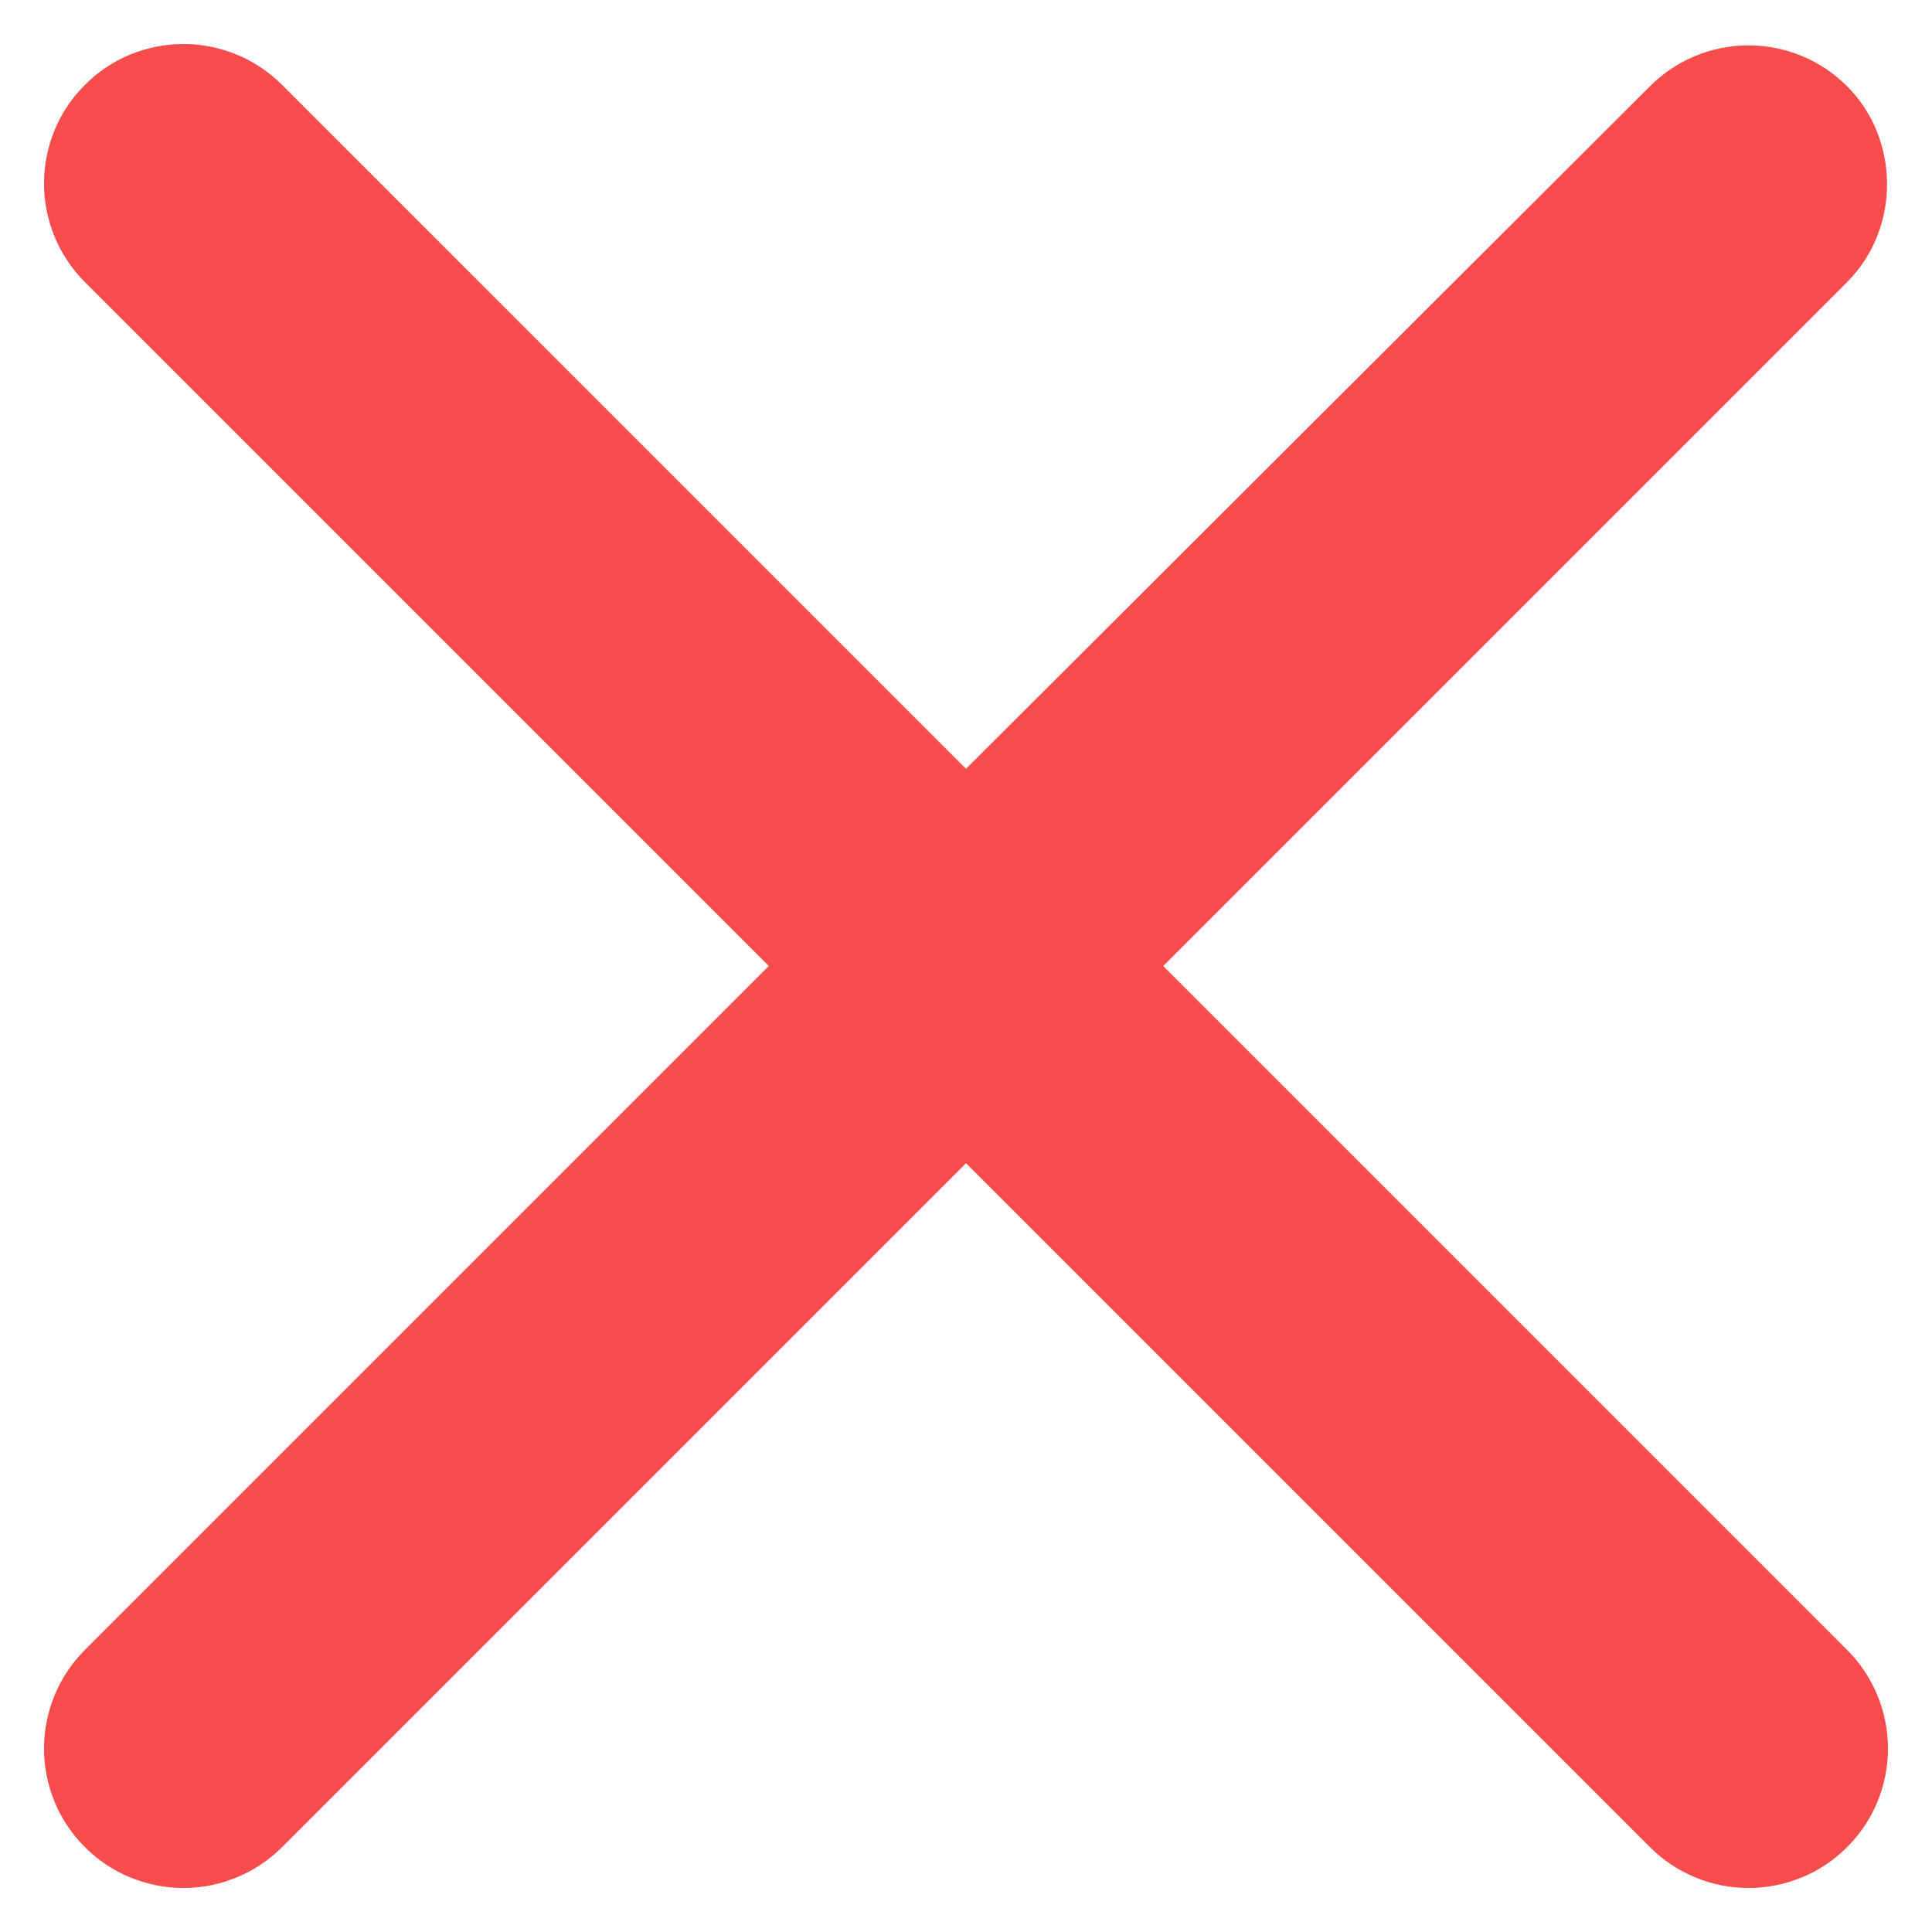
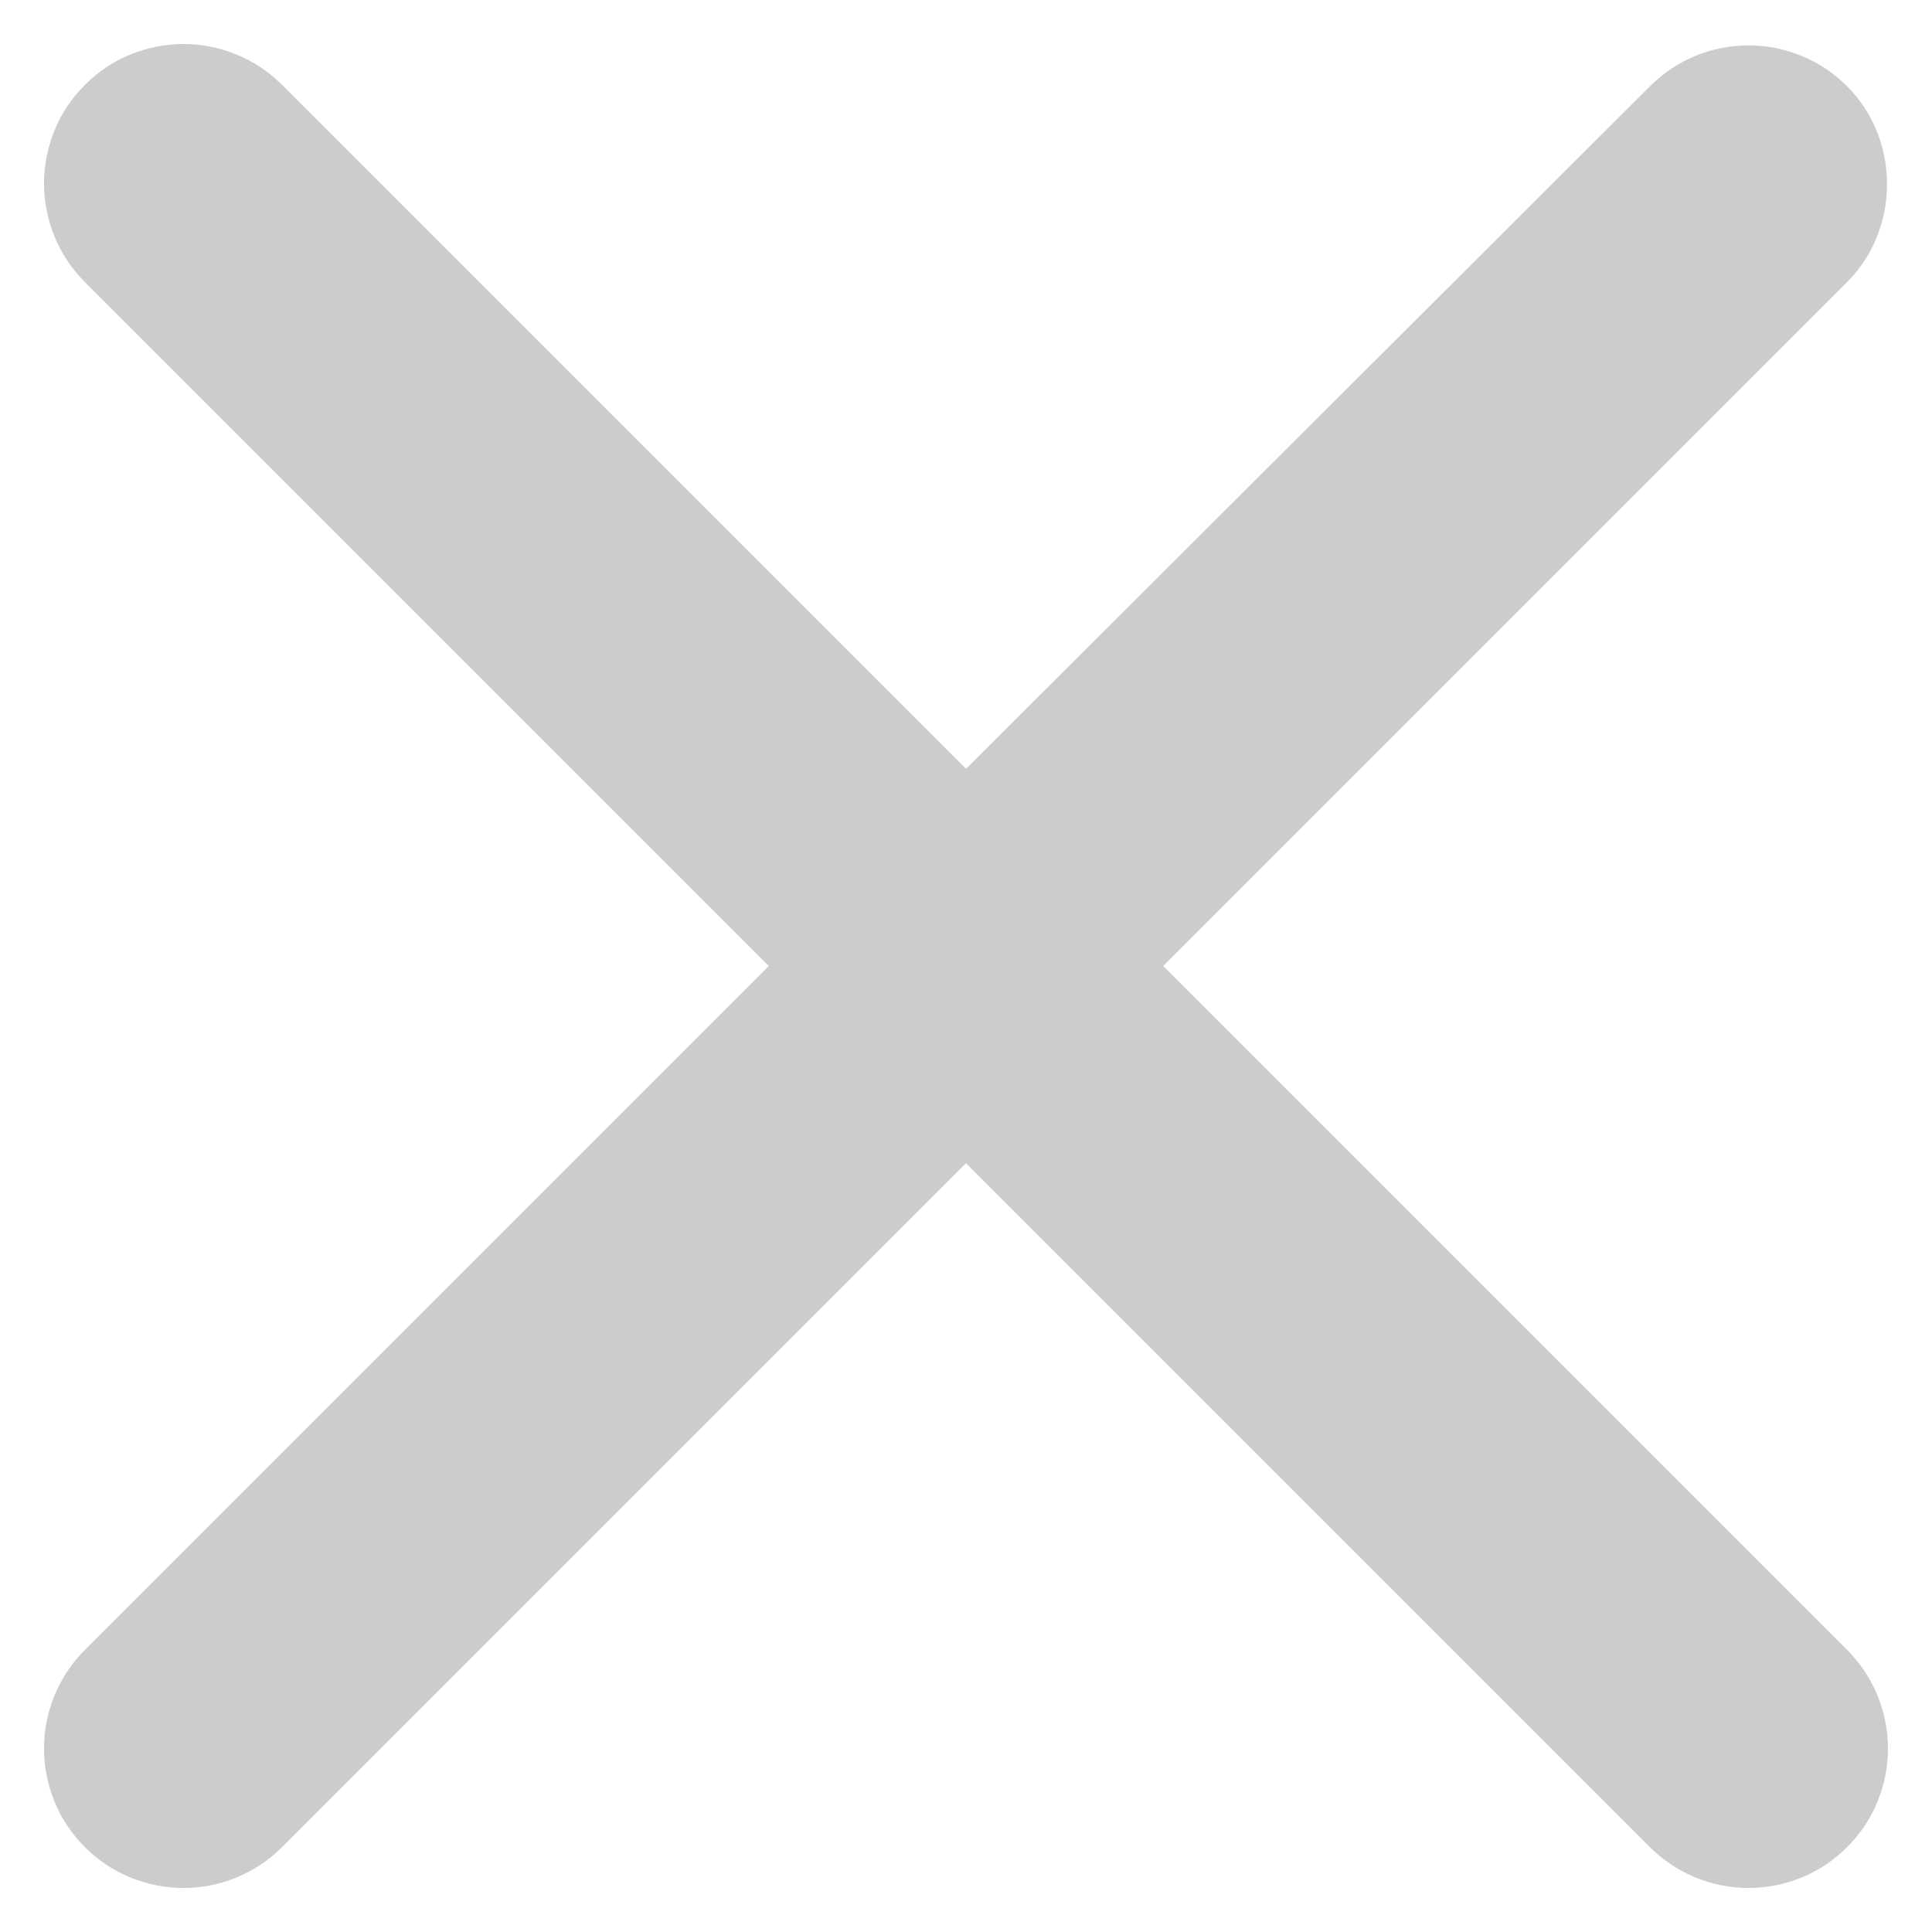
<svg xmlns="http://www.w3.org/2000/svg" width="18" height="18" viewBox="0 0 18 18" fill="none">
-   <path d="M17.209 0.804C17.089 0.683 16.946 0.587 16.788 0.522C16.63 0.456 16.462 0.423 16.291 0.423C16.12 0.423 15.951 0.456 15.793 0.522C15.636 0.587 15.493 0.683 15.372 0.804L9 7.163L2.628 0.791C2.507 0.67 2.364 0.574 2.206 0.509C2.049 0.444 1.88 0.41 1.709 0.41C1.539 0.41 1.37 0.444 1.212 0.509C1.054 0.574 0.911 0.67 0.791 0.791C0.67 0.911 0.574 1.054 0.509 1.212C0.444 1.37 0.41 1.539 0.41 1.709C0.41 1.88 0.444 2.049 0.509 2.206C0.574 2.364 0.67 2.507 0.791 2.628L7.163 9L0.791 15.372C0.67 15.493 0.574 15.636 0.509 15.794C0.444 15.951 0.41 16.12 0.41 16.291C0.41 16.461 0.444 16.63 0.509 16.788C0.574 16.946 0.67 17.089 0.791 17.209C0.911 17.33 1.054 17.426 1.212 17.491C1.37 17.556 1.539 17.59 1.709 17.59C1.88 17.59 2.049 17.556 2.206 17.491C2.364 17.426 2.507 17.33 2.628 17.209L9 10.837L15.372 17.209C15.493 17.33 15.636 17.426 15.794 17.491C15.951 17.556 16.12 17.59 16.291 17.59C16.461 17.59 16.63 17.556 16.788 17.491C16.946 17.426 17.089 17.33 17.209 17.209C17.33 17.089 17.426 16.946 17.491 16.788C17.556 16.63 17.59 16.461 17.59 16.291C17.59 16.12 17.556 15.951 17.491 15.794C17.426 15.636 17.33 15.493 17.209 15.372L10.837 9L17.209 2.628C17.705 2.133 17.705 1.299 17.209 0.804Z" fill="#F64C4C" />
+   <path d="M17.209 0.804C17.089 0.683 16.946 0.587 16.788 0.522C16.63 0.456 16.462 0.423 16.291 0.423C16.12 0.423 15.951 0.456 15.793 0.522C15.636 0.587 15.493 0.683 15.372 0.804L9 7.163L2.628 0.791C2.507 0.67 2.364 0.574 2.206 0.509C2.049 0.444 1.88 0.41 1.709 0.41C1.539 0.41 1.37 0.444 1.212 0.509C1.054 0.574 0.911 0.67 0.791 0.791C0.67 0.911 0.574 1.054 0.509 1.212C0.444 1.37 0.41 1.539 0.41 1.709C0.41 1.88 0.444 2.049 0.509 2.206C0.574 2.364 0.67 2.507 0.791 2.628L7.163 9L0.791 15.372C0.67 15.493 0.574 15.636 0.509 15.794C0.444 15.951 0.41 16.12 0.41 16.291C0.41 16.461 0.444 16.63 0.509 16.788C0.574 16.946 0.67 17.089 0.791 17.209C0.911 17.33 1.054 17.426 1.212 17.491C1.37 17.556 1.539 17.59 1.709 17.59C1.88 17.59 2.049 17.556 2.206 17.491C2.364 17.426 2.507 17.33 2.628 17.209L9 10.837L15.372 17.209C15.493 17.33 15.636 17.426 15.794 17.491C15.951 17.556 16.12 17.59 16.291 17.59C16.461 17.59 16.63 17.556 16.788 17.491C16.946 17.426 17.089 17.33 17.209 17.209C17.33 17.089 17.426 16.946 17.491 16.788C17.556 16.63 17.59 16.461 17.59 16.291C17.59 16.12 17.556 15.951 17.491 15.794C17.426 15.636 17.33 15.493 17.209 15.372L10.837 9L17.209 2.628C17.705 2.133 17.705 1.299 17.209 0.804Z" fill="#CCCCCC" />
</svg>
